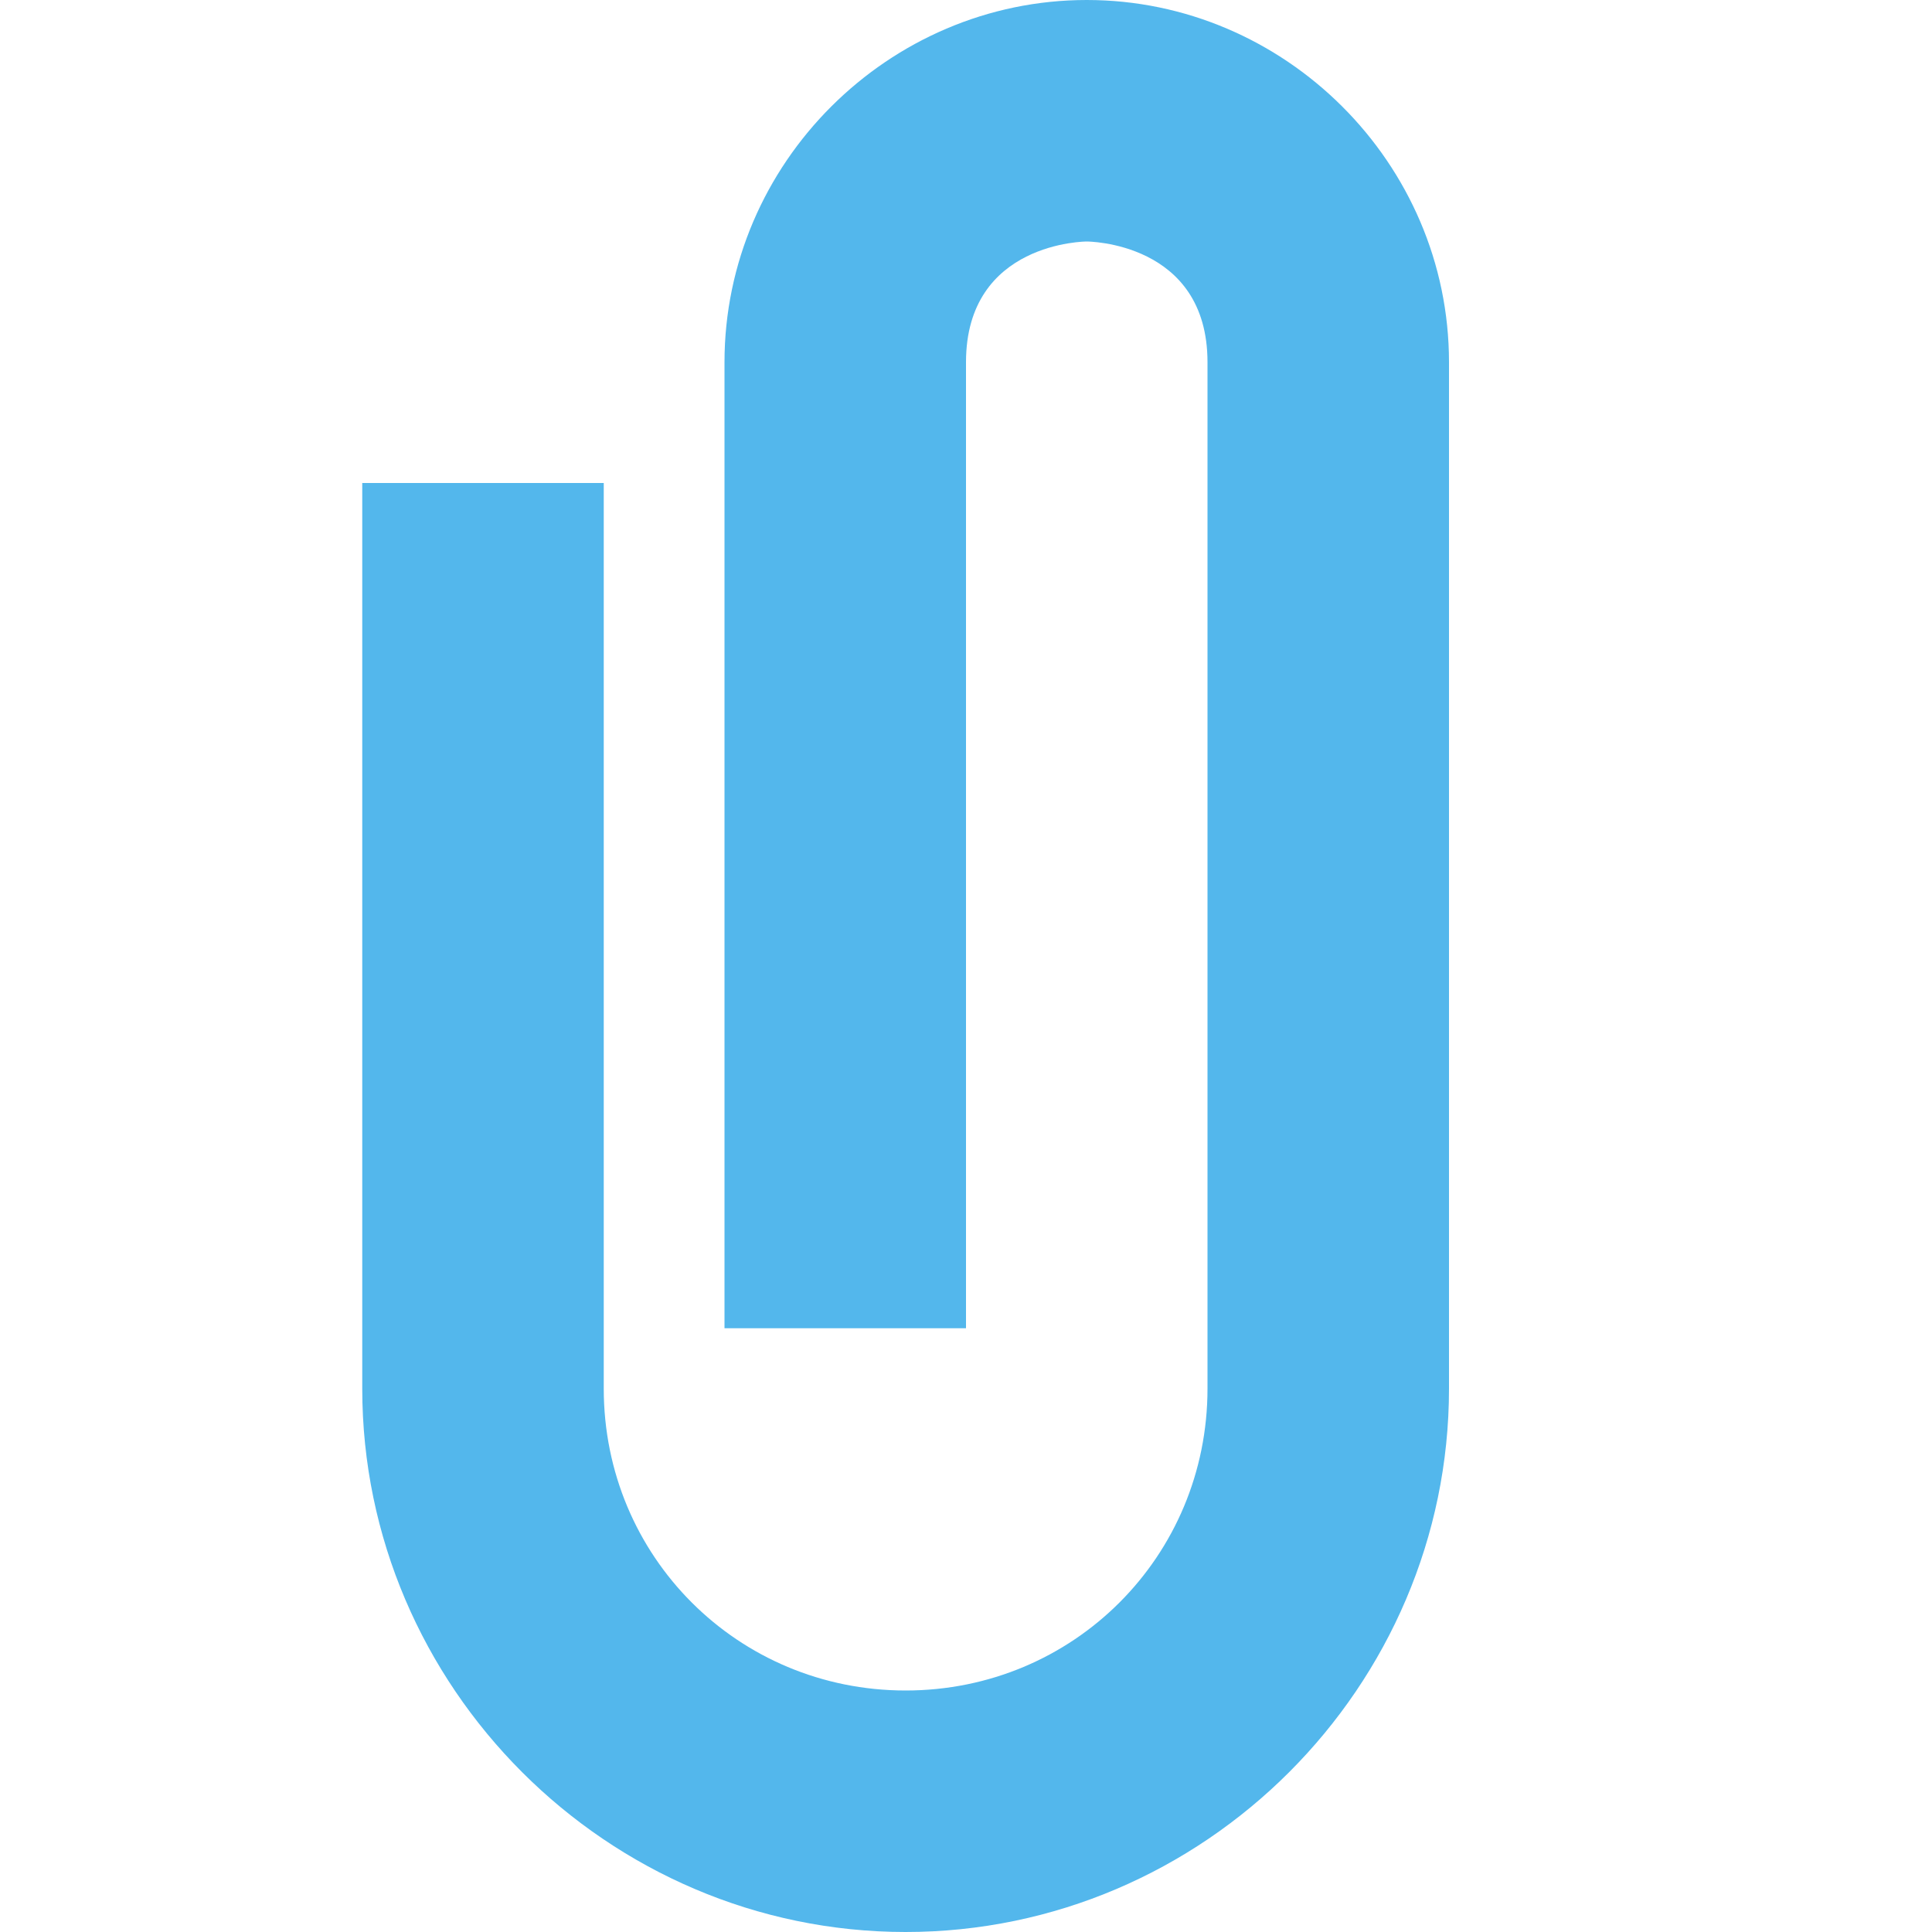
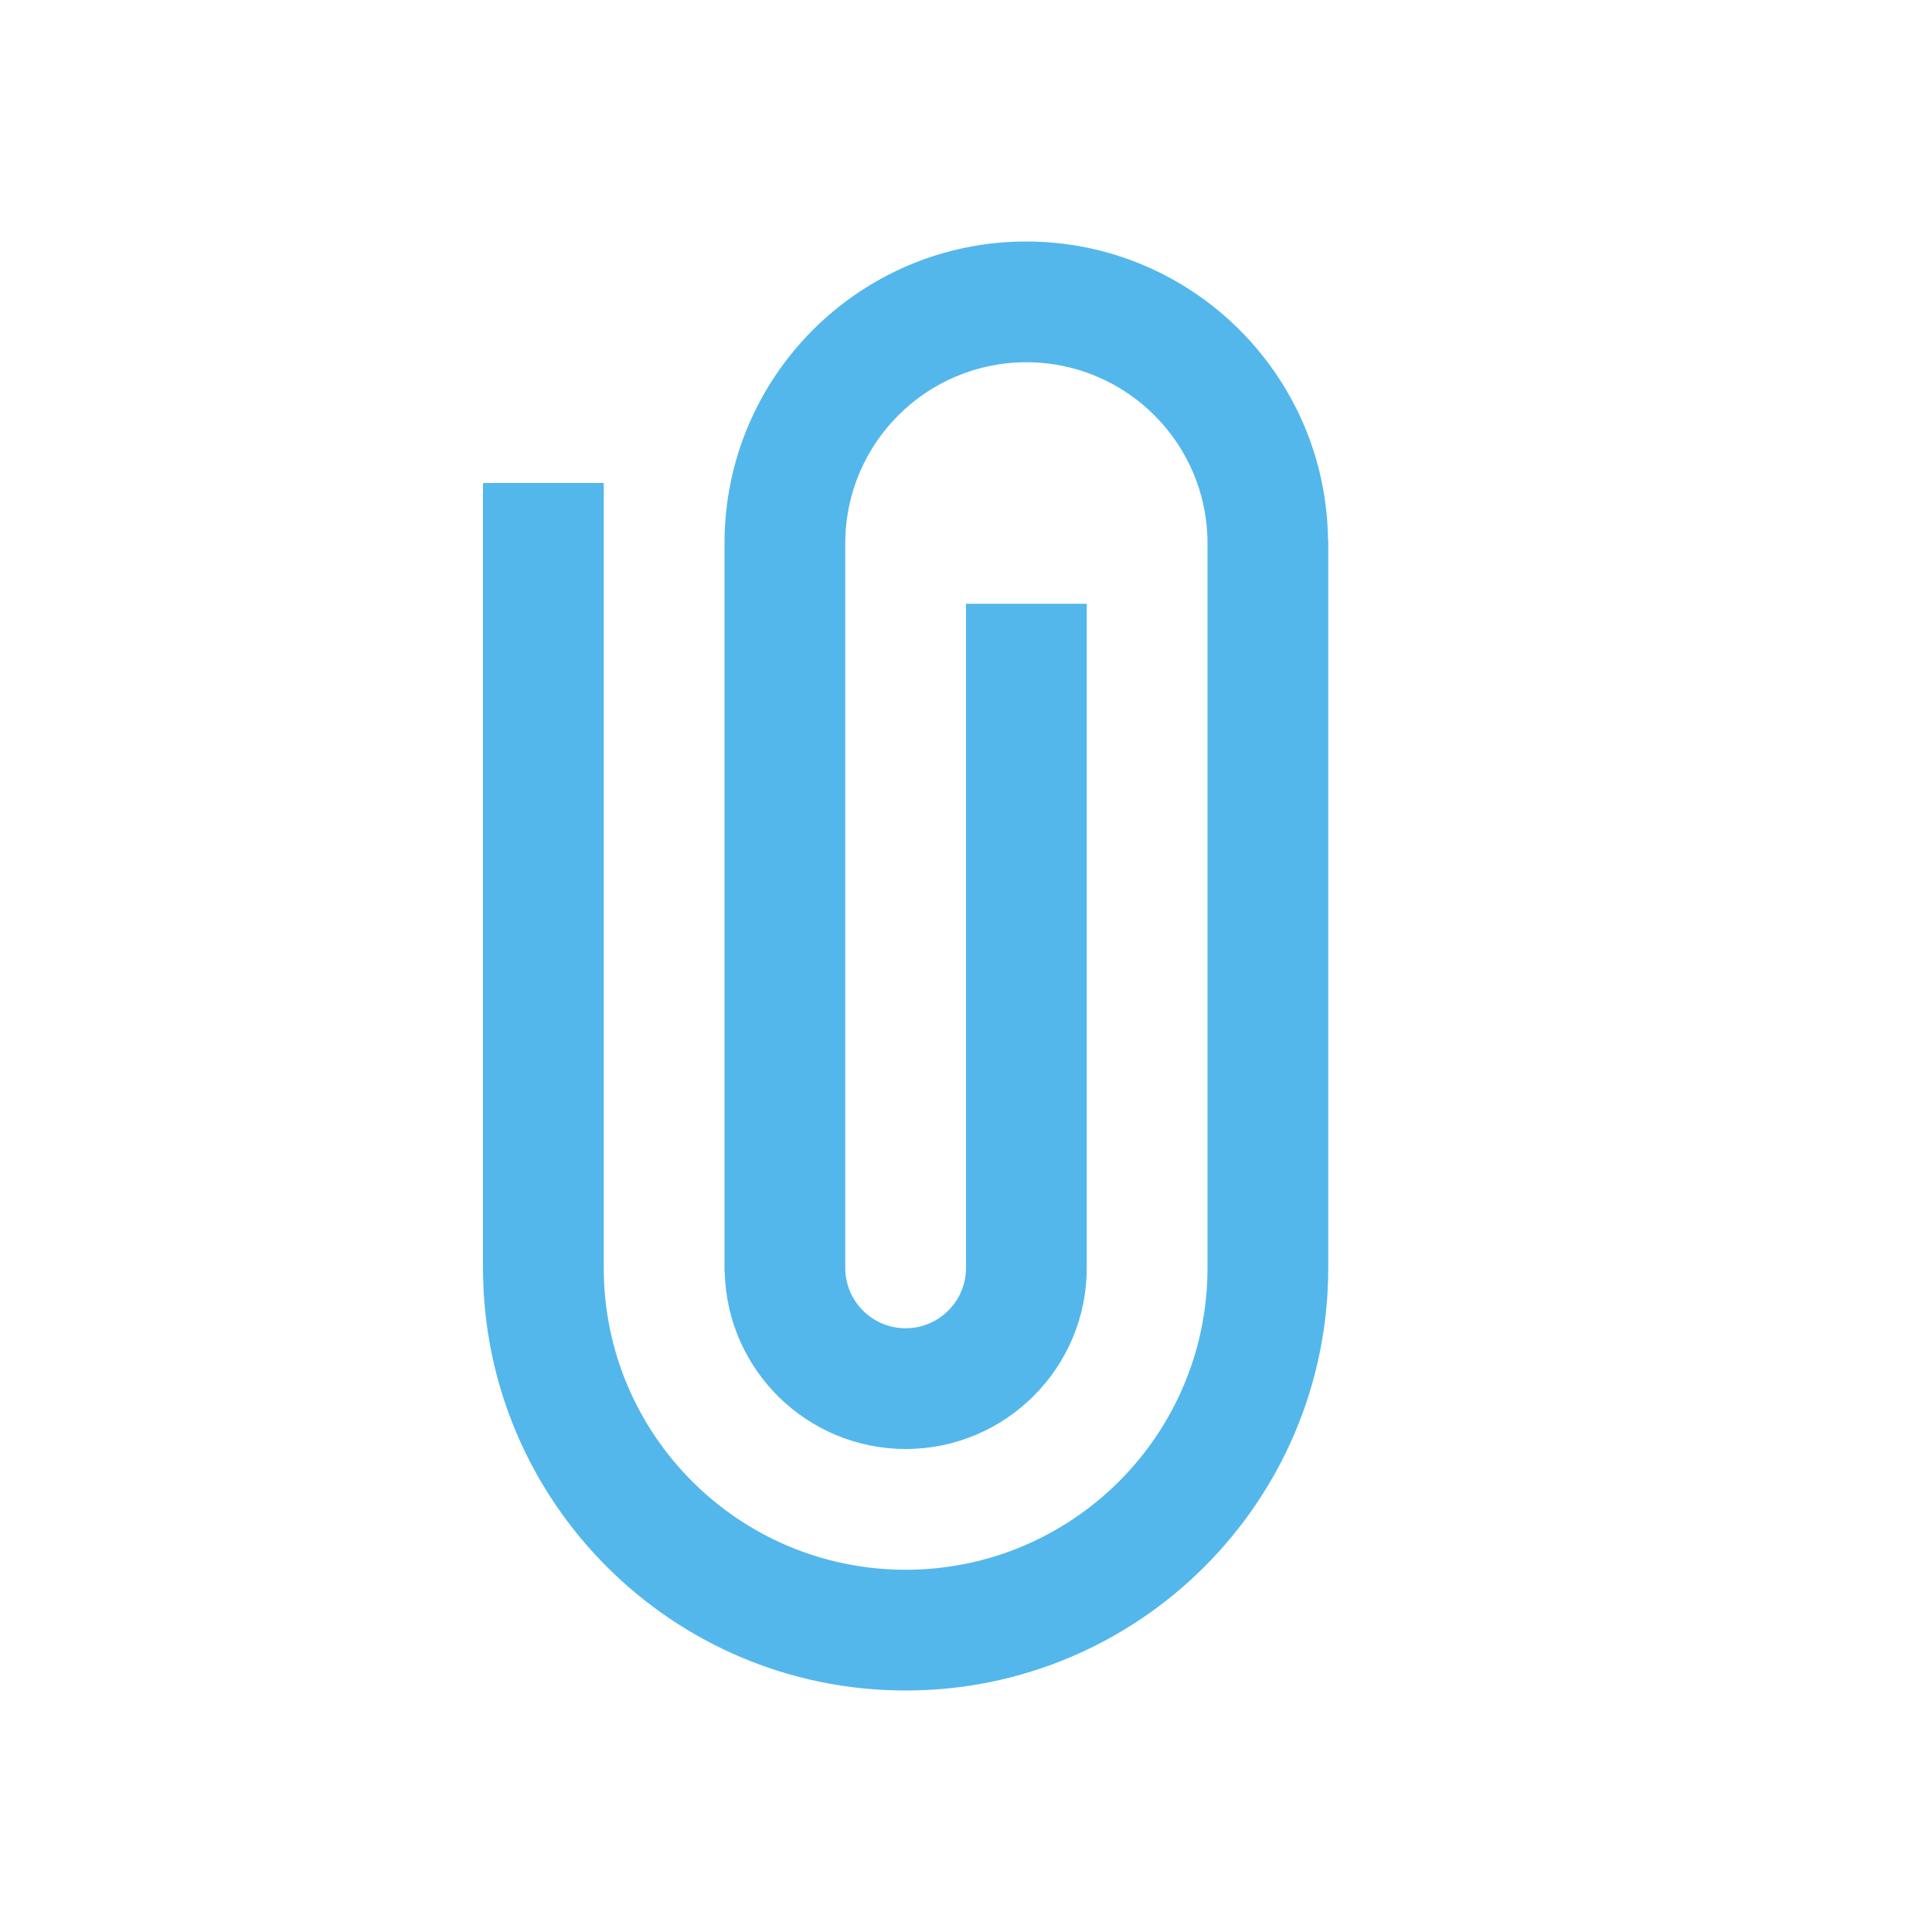
- <svg xmlns="http://www.w3.org/2000/svg" width="16" height="16" version="1.1">
-   <path style="" d="M 9,0 C 7.36,0 6,1.35 6,3 V 11 H 8 V 3 C 8,2 9,2 9,2 9,2 10,2 10,3 V 11.5 C 10,12.89 8.89,14 7.5,14 6.11,14 5,12.89 5,11.5 V 4 H 3 V 11.5 C 3,13.97 5.03,16 7.5,16 9.97,16 12,13.97 12,11.5 V 3 C 12,1.35 10.64,0 9,0 Z" color="#53b7ec" fill="#53b7ec" />
+ <svg xmlns="http://www.w3.org/2000/svg" viewBox="0 0 16 16">
+   <defs id="defs3051" color="#53b7ec" fill="#53b7ec" style="">
+     <style type="text/css" id="current-color-scheme">
+       .ColorScheme-Text {
+         color:#232629;
+       }
+       </style>
+   </defs>
+   <path style="" d="M 8.5 2 C 7.119 2 6 3.119 6 4.5 L 6 10.535 L 6.002 10.535 C 6.021 11.349 6.686 11.999 7.5 12 C 8.328 12 9 11.328 9 10.5 L 9 5 L 8 5 L 8 10.5 C 8 10.776 7.776 11 7.5 11 C 7.224 11 7 10.776 7 10.5 L 7 4.5 C 7 3.672 7.672 3 8.5 3 C 9.328 3 10 3.672 10 4.5 L 10 10.5 C 10 11.881 8.881 13 7.5 13 C 6.119 13 5 11.881 5 10.5 L 5 4 L 4 4 L 4 10.5 C 4 12.433 5.567 14 7.5 14 C 9.433 14 11 12.433 11 10.5 L 11 4.465 L 10.998 4.465 C 10.979 3.099 9.866 2.001 8.5 2 z " class="ColorScheme-Text" color="#53b7ec" fill="#53b7ec" />
</svg>
